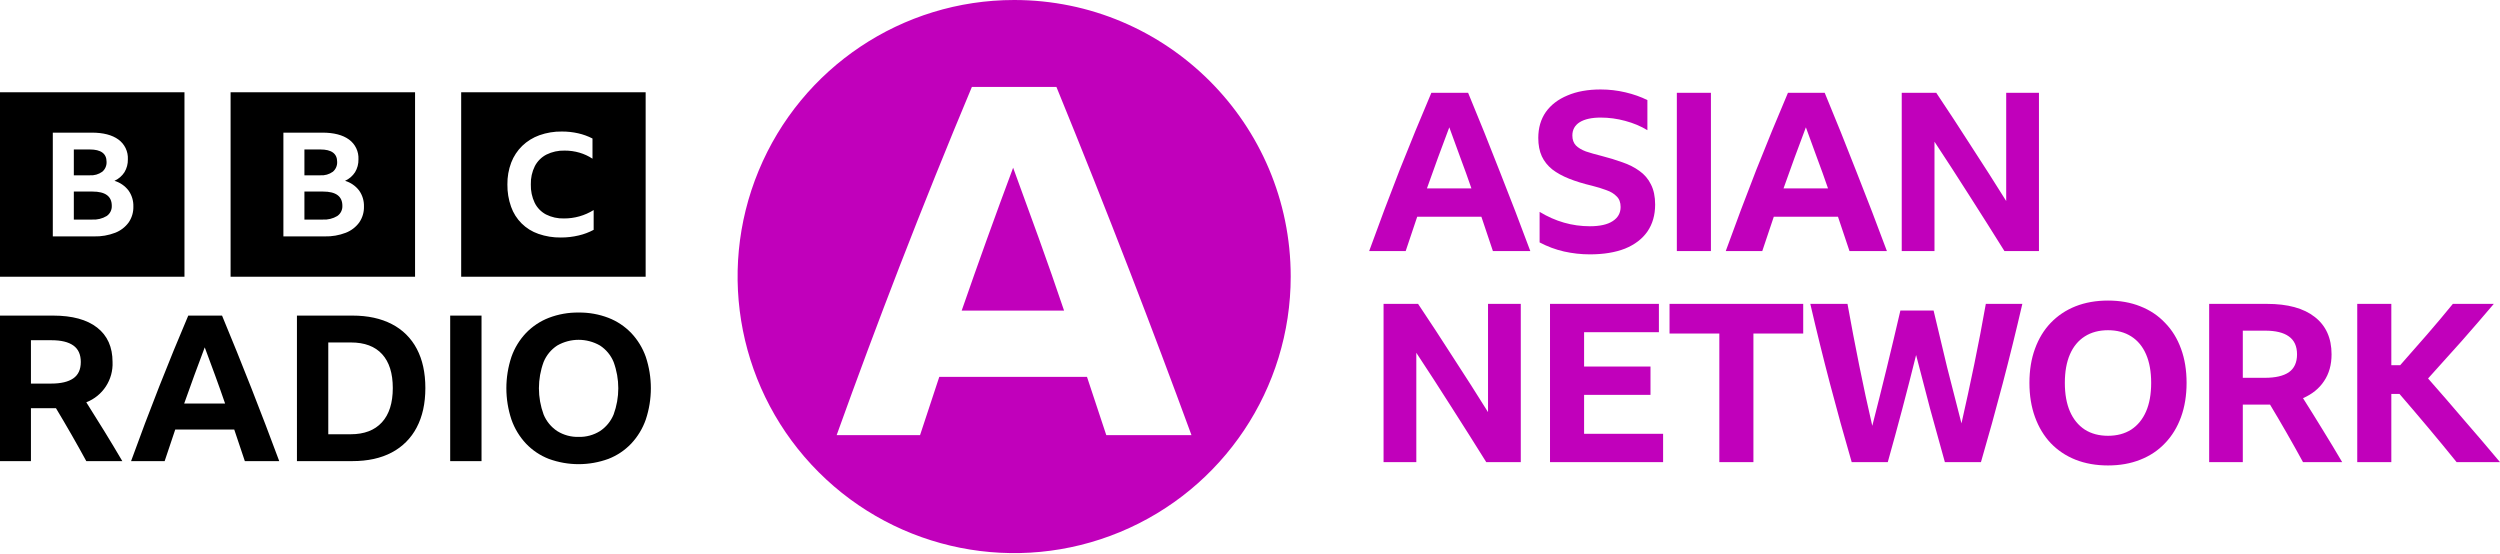
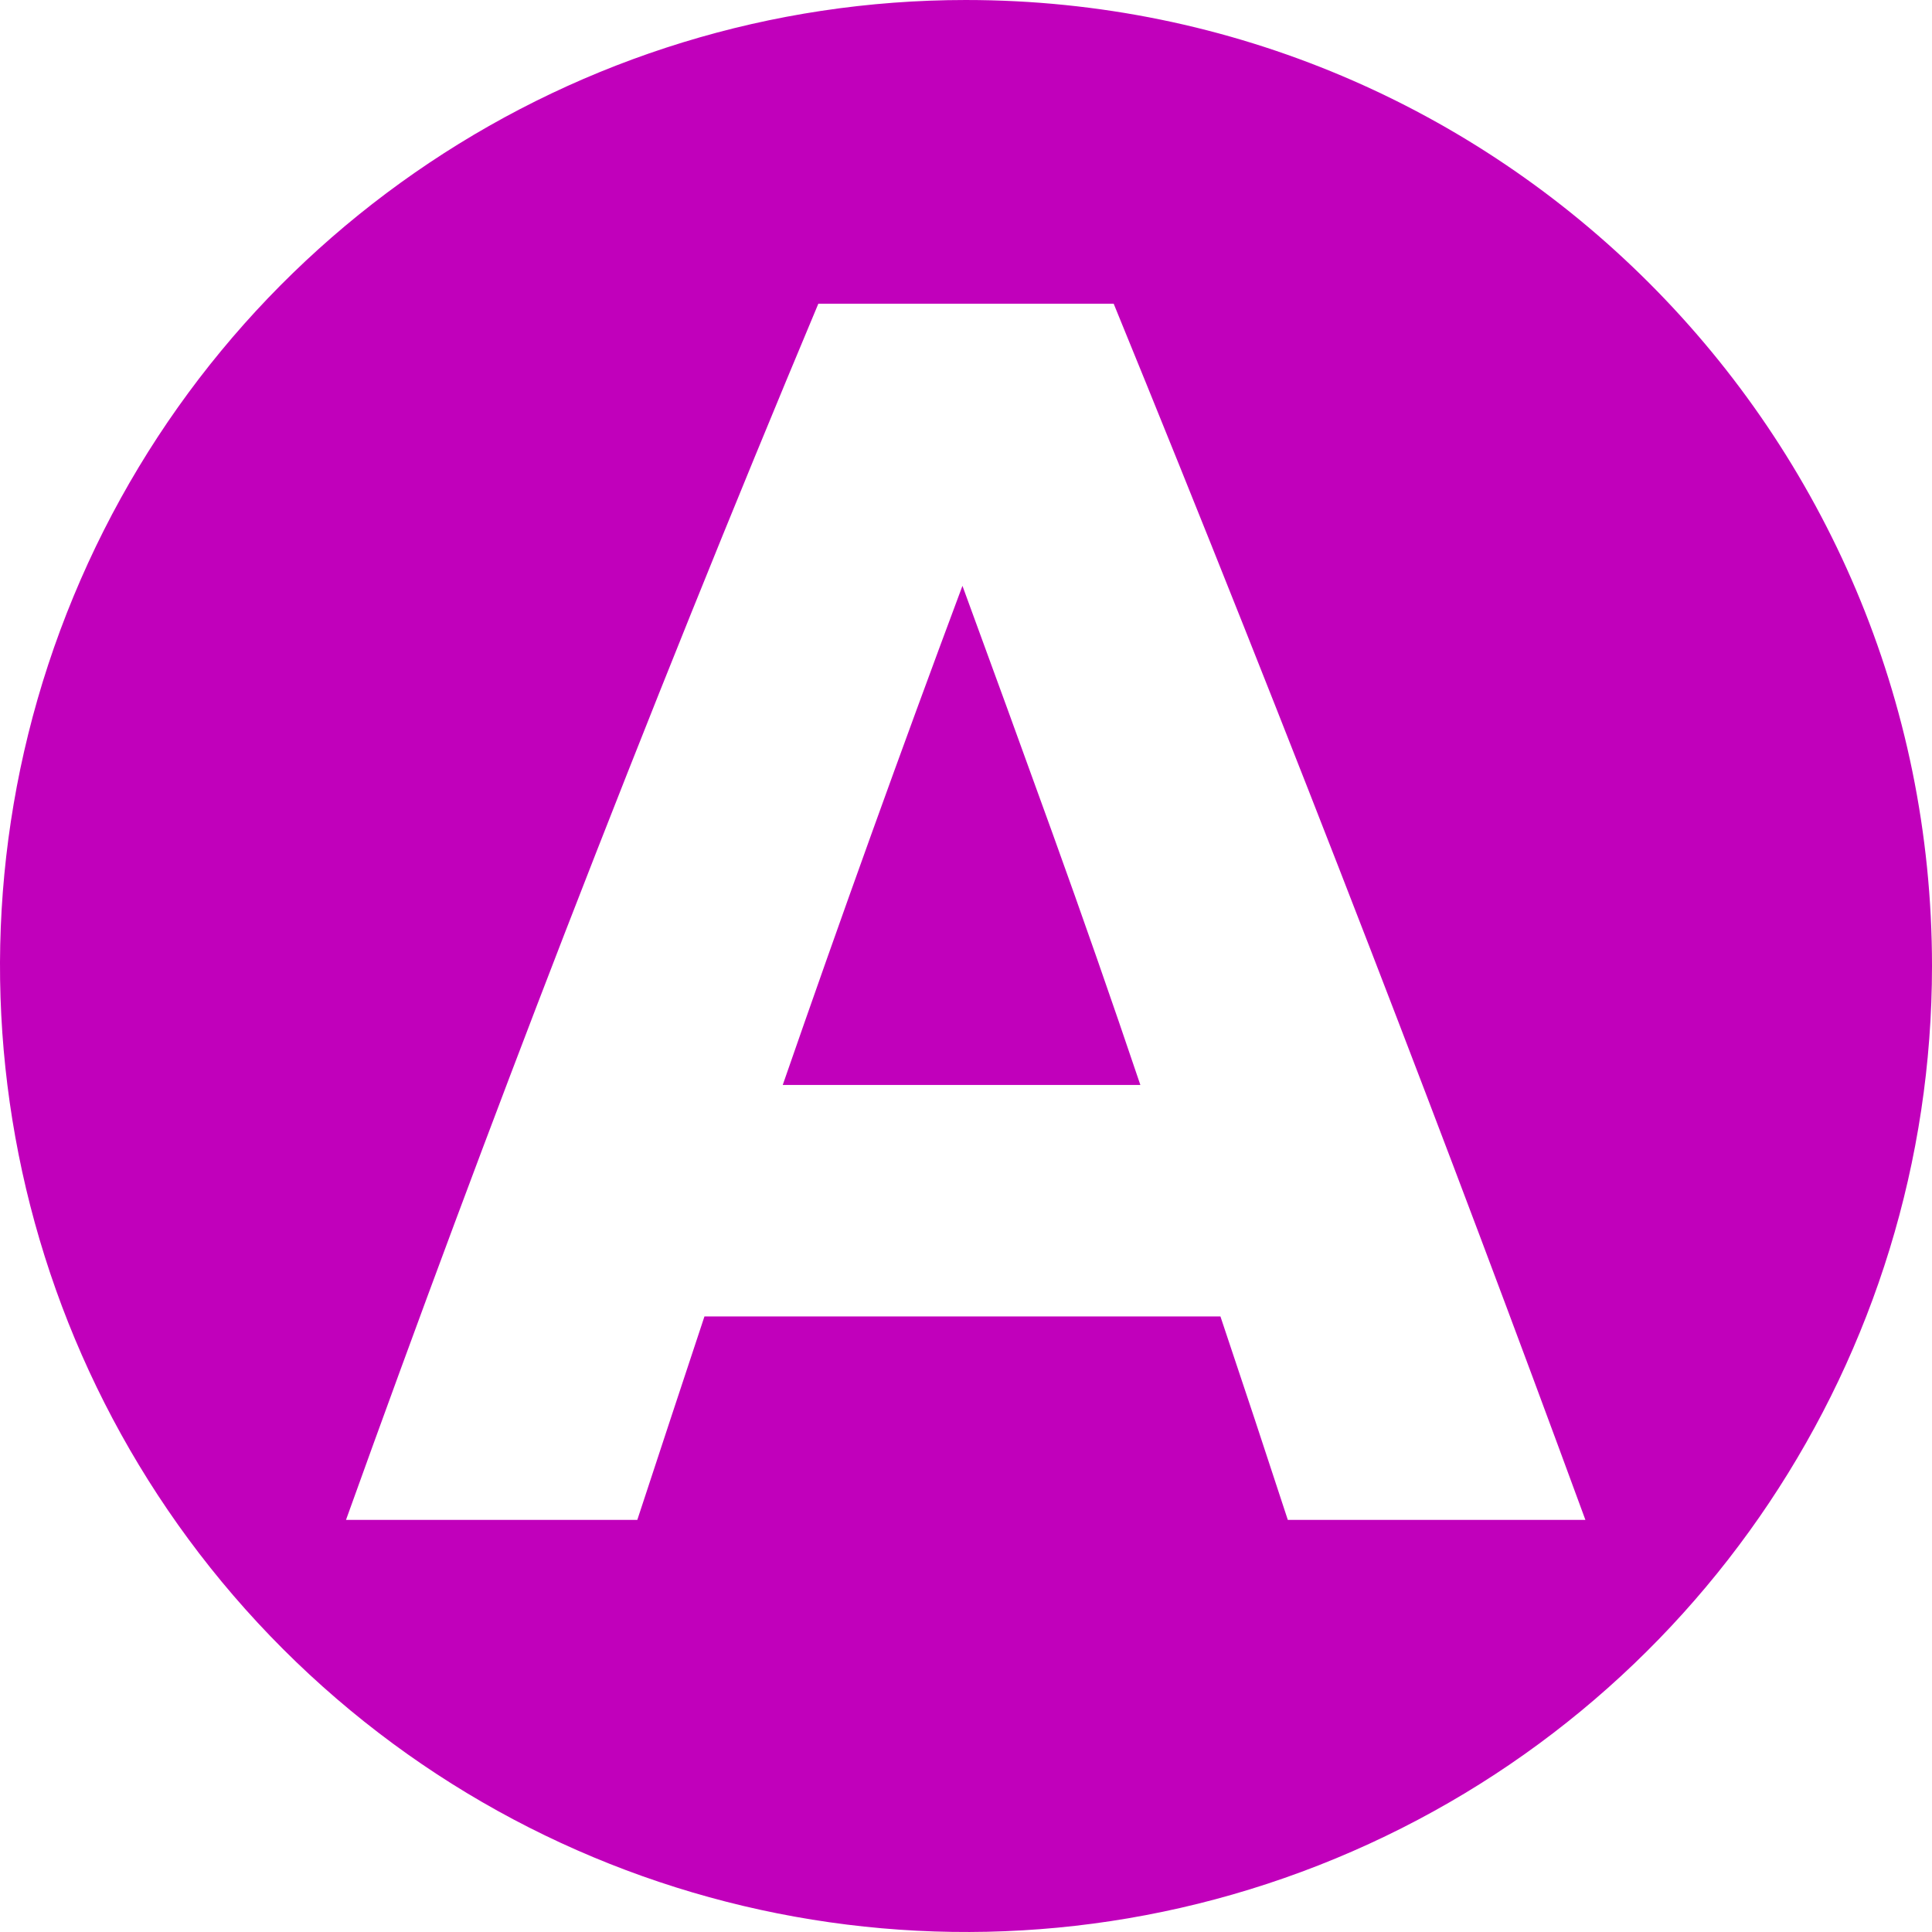
- <svg xmlns="http://www.w3.org/2000/svg" viewBox="0 0 991.705 219.41" version="1.1" id="svg4" width="991.705" height="219.41">
-   <defs id="defs8" />
-   <path d="m 12.272,161.926 v 20.99 H 0 v -57.725 h 21.071 c 7.588,0 13.415,1.588 17.48,4.765 4.063,3.176 6.095,7.724 6.096,13.644 0.314,7.01 -3.875,13.439 -10.415,15.983 2.422,3.821 4.817,7.656 7.185,11.505 2.368,3.849 4.736,7.791 7.105,11.827 H 34.232 C 30.357,175.81 26.347,168.814 22.203,161.925 h -9.931 z m 0,-9.769 h 8.073 c 3.82,0 6.727,-0.686 8.72,-2.058 1.991,-1.375 2.986,-3.541 2.987,-6.499 0,-2.961 -0.982,-5.142 -2.946,-6.542 -1.966,-1.399 -4.859,-2.098 -8.679,-2.098 h -8.154 z m 84.85,30.758 c -1.401,-4.25 -2.8,-8.421 -4.198,-12.513 H 69.511 c -1.401,4.143 -2.8,8.314 -4.198,12.513 H 51.993 c 3.66,-10.117 7.387,-19.994 11.183,-29.63 3.794,-9.632 7.629,-18.997 11.504,-28.094 h 13.401 c 3.982,9.581 7.871,19.202 11.666,28.864 3.795,9.661 7.468,19.282 11.021,28.861 H 97.122 Z M 73.063,160.069 h 16.228 c -1.292,-3.768 -2.624,-7.522 -3.996,-11.261 -1.373,-3.741 -2.732,-7.414 -4.077,-11.021 -2.8,7.373 -5.518,14.8 -8.155,22.282 z m 44.727,-34.878 h 22.041 c 6.081,0 11.289,1.13 15.622,3.39 4.234,2.165 7.69,5.594 9.889,9.811 2.261,4.277 3.391,9.457 3.39,15.539 0,6.084 -1.143,11.291 -3.43,15.622 -2.201,4.245 -5.653,7.712 -9.889,9.932 -4.307,2.289 -9.527,3.433 -15.662,3.43 h -21.96 z m 21.314,47.07 c 5.38,0 9.511,-1.575 12.392,-4.725 2.878,-3.147 4.317,-7.681 4.319,-13.604 0,-5.864 -1.413,-10.344 -4.238,-13.441 -2.826,-3.095 -6.957,-4.643 -12.392,-4.641 h -8.962 v 36.411 z m 39.477,-47.07 h 12.432 v 57.725 h -12.432 z m 50.943,-1.211 c 4.04,-0.057 8.054,0.656 11.827,2.101 3.415,1.325 6.5,3.377 9.042,6.014 2.563,2.71 4.53,5.928 5.773,9.445 2.69,8.085 2.69,16.823 0,24.907 -1.241,3.542 -3.208,6.786 -5.773,9.525 -2.532,2.659 -5.62,4.727 -9.042,6.057 -7.637,2.797 -16.018,2.797 -23.655,0 -3.422,-1.33 -6.51,-3.398 -9.041,-6.057 -2.566,-2.739 -4.532,-5.983 -5.773,-9.525 -2.69,-8.085 -2.69,-16.823 0,-24.907 1.242,-3.518 3.208,-6.736 5.773,-9.445 2.542,-2.637 5.627,-4.689 9.041,-6.014 3.774,-1.445 7.788,-2.158 11.828,-2.101 z m 0,49.329 c 2.99,0.081 5.937,-0.719 8.476,-2.299 2.422,-1.601 4.307,-3.894 5.409,-6.58 2.474,-6.723 2.474,-14.107 0,-20.829 -1.095,-2.68 -2.983,-4.963 -5.409,-6.542 -5.25,-3.012 -11.703,-3.012 -16.953,0 -2.428,1.578 -4.315,3.861 -5.409,6.542 -2.477,6.722 -2.477,14.107 0,20.829 1.102,2.686 2.987,4.979 5.409,6.58 2.539,1.581 5.487,2.38 8.476,2.299 z M 0,36.608 V 109.785 H 73.176 V 36.608 Z m 51.031,51.642 c -1.354,1.846 -3.209,3.264 -5.345,4.087 -2.659,1.022 -5.492,1.511 -8.339,1.439 H 20.947 V 52.615 H 36.394 c 4.552,0 8.078,0.911 10.578,2.734 2.498,1.817 3.909,4.773 3.75,7.858 0.044,1.791 -0.421,3.558 -1.343,5.095 -0.967,1.501 -2.347,2.691 -3.974,3.426 2.213,0.659 4.162,1.998 5.569,3.829 1.321,1.853 1.999,4.087 1.931,6.362 0.06,2.256 -0.596,4.472 -1.875,6.332 z M 40.564,68.13 c 1.155,-0.975 1.786,-2.435 1.707,-3.944 0,-3.262 -2.22,-4.893 -6.661,-4.893 h -6.324 v 10.247 h 6.324 c 1.765,0.121 3.517,-0.378 4.954,-1.411 z m -3.89,7.858 h -7.388 v 11.111 h 7.276 c 2.02,0.125 4.031,-0.367 5.765,-1.411 1.33,-0.912 2.092,-2.448 2.015,-4.058 0,-3.762 -2.556,-5.643 -7.668,-5.642 z M 91.471,36.608 V 109.785 H 164.647 V 36.608 Z m 51.031,51.642 c -1.354,1.846 -3.209,3.264 -5.345,4.087 -2.659,1.022 -5.492,1.511 -8.339,1.439 H 112.418 V 52.615 h 15.447 c 4.552,0 8.078,0.911 10.578,2.734 2.498,1.817 3.909,4.773 3.75,7.858 0.044,1.791 -0.421,3.558 -1.343,5.095 -0.967,1.501 -2.347,2.691 -3.974,3.426 2.213,0.659 4.162,1.998 5.569,3.829 1.321,1.853 1.999,4.087 1.931,6.362 0.06,2.256 -0.596,4.472 -1.875,6.332 z M 132.035,68.13 c 1.155,-0.975 1.786,-2.435 1.707,-3.944 0,-3.262 -2.22,-4.893 -6.661,-4.893 h -6.324 v 10.247 h 6.324 c 1.765,0.121 3.517,-0.378 4.954,-1.411 z m -3.89,7.858 H 120.757 v 11.111 h 7.276 c 2.02,0.125 4.031,-0.367 5.765,-1.411 1.33,-0.912 2.092,-2.448 2.015,-4.058 0,-3.762 -2.556,-5.643 -7.668,-5.642 z m 54.796,33.796 h 73.176 V 36.608 h -73.176 z m 52.556,-18.616 c -1.868,1.003 -3.86,1.752 -5.926,2.229 -2.322,0.554 -4.702,0.829 -7.089,0.818 -3.024,0.044 -6.033,-0.443 -8.889,-1.439 -5.083,-1.736 -9.088,-5.709 -10.864,-10.778 -1.005,-2.834 -1.497,-5.825 -1.453,-8.831 -0.043,-2.956 0.469,-5.894 1.511,-8.661 0.956,-2.499 2.443,-4.762 4.358,-6.631 1.951,-1.877 4.278,-3.319 6.826,-4.232 2.862,-1.013 5.882,-1.51 8.918,-1.467 2.179,-0.011 4.352,0.225 6.478,0.706 1.967,0.446 3.87,1.138 5.664,2.06 v 8.013 c -1.593,-1.055 -3.336,-1.863 -5.171,-2.398 -1.907,-0.552 -3.883,-0.827 -5.868,-0.818 -2.504,-0.072 -4.987,0.47 -7.233,1.58 -1.961,1.019 -3.563,2.614 -4.59,4.57 -1.126,2.257 -1.675,4.758 -1.598,7.279 -0.073,2.523 0.454,5.028 1.54,7.307 0.976,1.962 2.54,3.57 4.473,4.599 2.204,1.11 4.65,1.653 7.117,1.58 4.167,0.027 8.256,-1.128 11.794,-3.33 v 7.845 z" id="path2" />
-   <path d="m 412.095,94.564 c -3.435,-9.512 -6.836,-18.856 -10.203,-28.033 -7.006,18.76 -13.809,37.654 -20.409,56.683 h 40.614 c -3.233,-9.581 -6.567,-19.131 -10.002,-28.65 z M 402.296,0 C 357.925,0 317.922,26.729 300.943,67.722 283.964,108.714 293.352,155.898 324.727,187.273 c 31.375,31.375 78.559,40.763 119.551,23.784 C 485.271,194.078 512,154.075 512,109.704 512,49.116 462.884,0 402.296,0 Z m -45.564,105.962 c 9.497,-24.506 19.095,-48.33 28.794,-71.471 h 33.541 c 9.967,24.372 19.699,48.847 29.198,73.424 8.364,21.645 16.489,43.209 24.373,64.694 h -33.794 c -2.519,-7.713 -5.07,-15.414 -7.653,-23.106 h -58.598 c -2.543,7.654 -5.085,15.381 -7.626,23.106 h -33.082 c 8.153,-22.69 16.436,-44.906 24.848,-66.647 z" fill="#c100bb" id="path825" />
-   <path id="path13312" d="m 836.208,119.227 c -4.741,-10e-6 -9.043,0.761 -12.906,2.283 -3.804,1.522 -7.083,3.718 -9.834,6.586 -2.692,2.809 -4.771,6.233 -6.234,10.271 -1.463,3.98 -2.195,8.488 -2.195,13.521 0,4.975 0.731,9.483 2.195,13.521 1.463,4.039 3.542,7.491 6.234,10.359 2.751,2.868 6.029,5.062 9.834,6.584 3.863,1.522 8.165,2.284 12.906,2.284 4.741,0 9.013,-0.763 12.818,-2.284 3.863,-1.522 7.141,-3.716 9.834,-6.584 2.751,-2.868 4.859,-6.321 6.322,-10.359 1.463,-4.039 2.195,-8.546 2.195,-13.521 0,-5.034 -0.731,-9.541 -2.195,-13.521 -1.463,-4.039 -3.571,-7.462 -6.322,-10.271 -2.692,-2.868 -5.971,-5.064 -9.834,-6.586 -3.805,-1.522 -8.077,-2.283 -12.818,-2.283 z m -287.375,1.317 v 62.775 h 12.994 v -43.372 c 4.565,6.907 9.189,14.047 13.871,21.422 4.682,7.316 9.308,14.633 13.873,21.95 h 13.695 v -62.775 h -12.994 v 42.932 c -4.565,-7.316 -9.159,-14.516 -13.783,-21.598 -4.565,-7.141 -9.22,-14.252 -13.961,-21.334 z m 66.027,0 v 62.775 h 44.863 v -11.239 h -31.342 v -15.452 h 26.339 v -11.239 h -26.339 v -13.607 h 29.675 v -11.239 z m 47.415,0 v 11.764 h 19.753 v 51.011 h 13.521 v -51.011 h 19.753 v -11.764 z m 55.842,0 c 2.458,10.653 5.064,21.218 7.815,31.695 2.751,10.477 5.619,20.837 8.604,31.08 h 14.311 c 1.99,-7.082 3.921,-14.166 5.794,-21.248 1.873,-7.082 3.687,-14.164 5.442,-21.246 1.814,7.082 3.659,14.164 5.532,21.246 1.932,7.082 3.892,14.166 5.882,21.248 h 14.311 c 2.985,-10.243 5.853,-20.603 8.604,-31.08 2.751,-10.477 5.355,-21.043 7.813,-31.695 h -14.487 c -1.405,7.96 -2.926,15.92 -4.565,23.881 -1.639,7.96 -3.337,15.803 -5.093,23.529 -1.932,-7.433 -3.833,-14.866 -5.706,-22.3 -1.814,-7.492 -3.601,-14.983 -5.356,-22.475 h -13.169 c -3.512,15.218 -7.227,30.466 -11.149,45.742 -1.814,-7.843 -3.542,-15.833 -5.181,-23.968 -1.639,-8.136 -3.19,-16.272 -4.653,-24.408 z m 158.219,0 v 62.775 h 13.345 v -22.827 h 9.482 1.317 c 4.507,7.492 8.867,15.101 13.082,22.827 h 15.54 c -2.575,-4.39 -5.152,-8.664 -7.727,-12.82 -2.575,-4.214 -5.179,-8.398 -7.813,-12.554 3.629,-1.58 6.409,-3.835 8.341,-6.762 1.99,-2.927 2.984,-6.467 2.984,-10.623 0,-6.438 -2.223,-11.383 -6.672,-14.836 -4.39,-3.453 -10.711,-5.181 -18.964,-5.181 z m 58.74,0 v 62.775 h 13.521 V 156.277 h 3.248 c 4.039,4.682 7.901,9.219 11.588,13.609 3.687,4.39 7.375,8.868 11.063,13.433 h 17.209 c -4.8,-5.736 -9.57,-11.326 -14.311,-16.769 -4.682,-5.502 -9.425,-10.976 -14.225,-16.419 4.507,-4.975 8.926,-9.89 13.257,-14.748 4.331,-4.917 8.605,-9.863 12.82,-14.838 h -16.243 c -3.336,4.097 -6.73,8.136 -10.183,12.116 -3.395,3.922 -6.965,7.99 -10.711,12.204 h -3.512 v -24.32 z m -98.868,10.447 c 3.57,0 6.643,0.82 9.218,2.458 2.575,1.639 4.536,4.009 5.882,7.111 1.346,3.102 2.021,6.878 2.021,11.327 0,4.448 -0.674,8.223 -2.021,11.325 -1.346,3.102 -3.307,5.502 -5.882,7.199 -2.575,1.639 -5.648,2.458 -9.218,2.458 -3.57,0 -6.643,-0.82 -9.218,-2.458 -2.575,-1.697 -4.536,-4.097 -5.882,-7.199 -1.346,-3.102 -2.021,-6.876 -2.021,-11.325 0,-4.448 0.674,-8.224 2.021,-11.327 1.346,-3.102 3.307,-5.473 5.882,-7.111 2.575,-1.639 5.648,-2.458 9.218,-2.458 z m 53.473,0.176 h 8.866 c 4.156,0 7.287,0.761 9.394,2.283 2.166,1.522 3.25,3.892 3.25,7.111 0,3.219 -1.084,5.59 -3.25,7.111 -2.166,1.463 -5.326,2.197 -9.482,2.197 h -8.778 z" fill="#c100bb" />
-   <path id="path13277" d="m 634.965,35.491 c -5.092,0 -9.482,0.79 -13.169,2.37 -3.687,1.522 -6.556,3.718 -8.604,6.586 -1.99,2.868 -2.984,6.291 -2.984,10.271 0,2.809 0.469,5.239 1.405,7.287 0.936,1.99 2.311,3.717 4.125,5.181 1.814,1.405 4.04,2.634 6.674,3.688 2.634,1.054 5.677,1.989 9.13,2.808 2.107,0.527 4.009,1.113 5.706,1.757 1.697,0.585 3.044,1.405 4.039,2.458 1.054,0.995 1.579,2.399 1.579,4.213 0,2.4 -1.053,4.274 -3.16,5.62 -2.049,1.346 -5.062,2.019 -9.042,2.019 -7.024,0 -13.668,-1.902 -19.931,-5.706 v 12.116 c 3.102,1.639 6.321,2.839 9.658,3.6 3.395,0.761 6.82,1.141 10.273,1.141 5.443,0 10.096,-0.761 13.959,-2.283 3.863,-1.58 6.82,-3.835 8.868,-6.762 2.049,-2.985 3.072,-6.555 3.072,-10.711 0,-3.161 -0.557,-5.823 -1.669,-7.989 -1.054,-2.166 -2.575,-3.952 -4.565,-5.356 -1.932,-1.405 -4.184,-2.546 -6.76,-3.424 -2.575,-0.936 -5.356,-1.785 -8.341,-2.546 -2.341,-0.585 -4.39,-1.17 -6.146,-1.755 -1.697,-0.644 -3.015,-1.434 -3.951,-2.37 -0.937,-0.995 -1.405,-2.313 -1.405,-3.951 0,-2.283 0.967,-4.039 2.898,-5.269 1.99,-1.229 4.77,-1.843 8.341,-1.843 3.278,0 6.526,0.439 9.746,1.317 3.278,0.878 6.205,2.107 8.78,3.688 V 39.707 c -2.575,-1.288 -5.473,-2.313 -8.692,-3.074 -3.219,-0.761 -6.497,-1.141 -9.834,-1.141 z m -67.168,1.317 c -4.214,9.892 -8.4,20.077 -12.556,30.554 -4.097,10.477 -8.134,21.217 -12.114,32.221 h 14.485 c 1.522,-4.565 3.045,-9.102 4.567,-13.609 h 25.459 c 1.522,4.448 3.045,8.985 4.567,13.609 h 14.836 c -3.863,-10.418 -7.872,-20.867 -12.028,-31.344 -4.097,-10.536 -8.311,-21.013 -12.642,-31.432 z m 97.375,0 v 62.775 h 13.521 V 36.808 Z m 44.079,0 c -4.214,9.892 -8.4,20.077 -12.556,30.554 -4.097,10.477 -8.136,21.217 -12.116,32.221 h 14.487 c 1.522,-4.565 3.043,-9.102 4.565,-13.609 h 25.461 c 1.522,4.448 3.043,8.985 4.565,13.609 h 14.838 C 744.632,89.165 740.623,78.717 736.467,68.24 732.37,57.704 728.157,47.227 723.825,36.808 Z m 45.131,0 v 62.775 h 12.994 V 56.212 c 4.565,6.907 9.19,14.047 13.873,21.422 4.682,7.316 9.306,14.633 13.871,21.95 h 13.697 V 36.808 h -12.994 v 42.932 c -4.565,-7.316 -9.161,-14.516 -13.785,-21.598 -4.565,-7.141 -9.218,-14.252 -13.959,-21.334 z M 574.908,50.506 c 1.463,3.922 2.926,7.931 4.389,12.028 1.522,4.039 2.986,8.107 4.391,12.204 h -17.649 c 2.868,-8.136 5.825,-16.214 8.868,-24.232 z m 141.454,0 c 1.463,3.922 2.926,7.931 4.389,12.028 1.522,4.039 2.984,8.107 4.389,12.204 h -17.647 c 2.868,-8.136 5.825,-16.214 8.868,-24.232 z" fill="#c100bb" />
+ <svg xmlns="http://www.w3.org/2000/svg" xml:space="preserve" width="58.052mm" height="58.052mm" version="1.1" style="shape-rendering:geometricPrecision; text-rendering:geometricPrecision; image-rendering:optimizeQuality; fill-rule:evenodd; clip-rule:evenodd" viewBox="0 0 3133.19 3133.2">
+   <defs>
+     <style type="text/css">
+    
+     .fil0 {fill:#C100BB}
+    
+   </style>
+   </defs>
+   <g>
+     <path class="fil0" d="M1706.54 1350.39c-49.05,-135.83 -97.62,-269.27 -145.71,-400.32 -100.05,267.9 -197.2,537.71 -291.44,809.45l579.98 0c-46.16,-136.81 -93.77,-273.19 -142.83,-409.13zm-139.94 -1350.39c-633.63,0 -1204.86,381.69 -1447.32,967.07 -242.46,585.39 -108.4,1259.17 339.64,1707.21 448.04,448.04 1121.82,582.1 1707.21,339.64 585.39,-242.46 967.07,-813.7 967.07,-1447.32 0,-865.2 -701.38,-1566.59 -1566.59,-1566.59zm-650.65 1513.15c135.62,-349.95 272.67,-690.15 411.18,-1020.61l478.97 0c142.32,348.03 281.31,697.53 416.95,1048.5 119.45,309.09 235.46,617.03 348.04,923.83l-482.59 0.01c-35.97,-110.14 -72.39,-220.12 -109.28,-329.95l-836.78 -0.01c-36.32,109.29 -72.61,219.65 -108.9,329.95l-472.42 0.01c116.42,-324.02 234.7,-641.26 354.83,-951.73l0 -0.01z" />
+   </g>
</svg>
